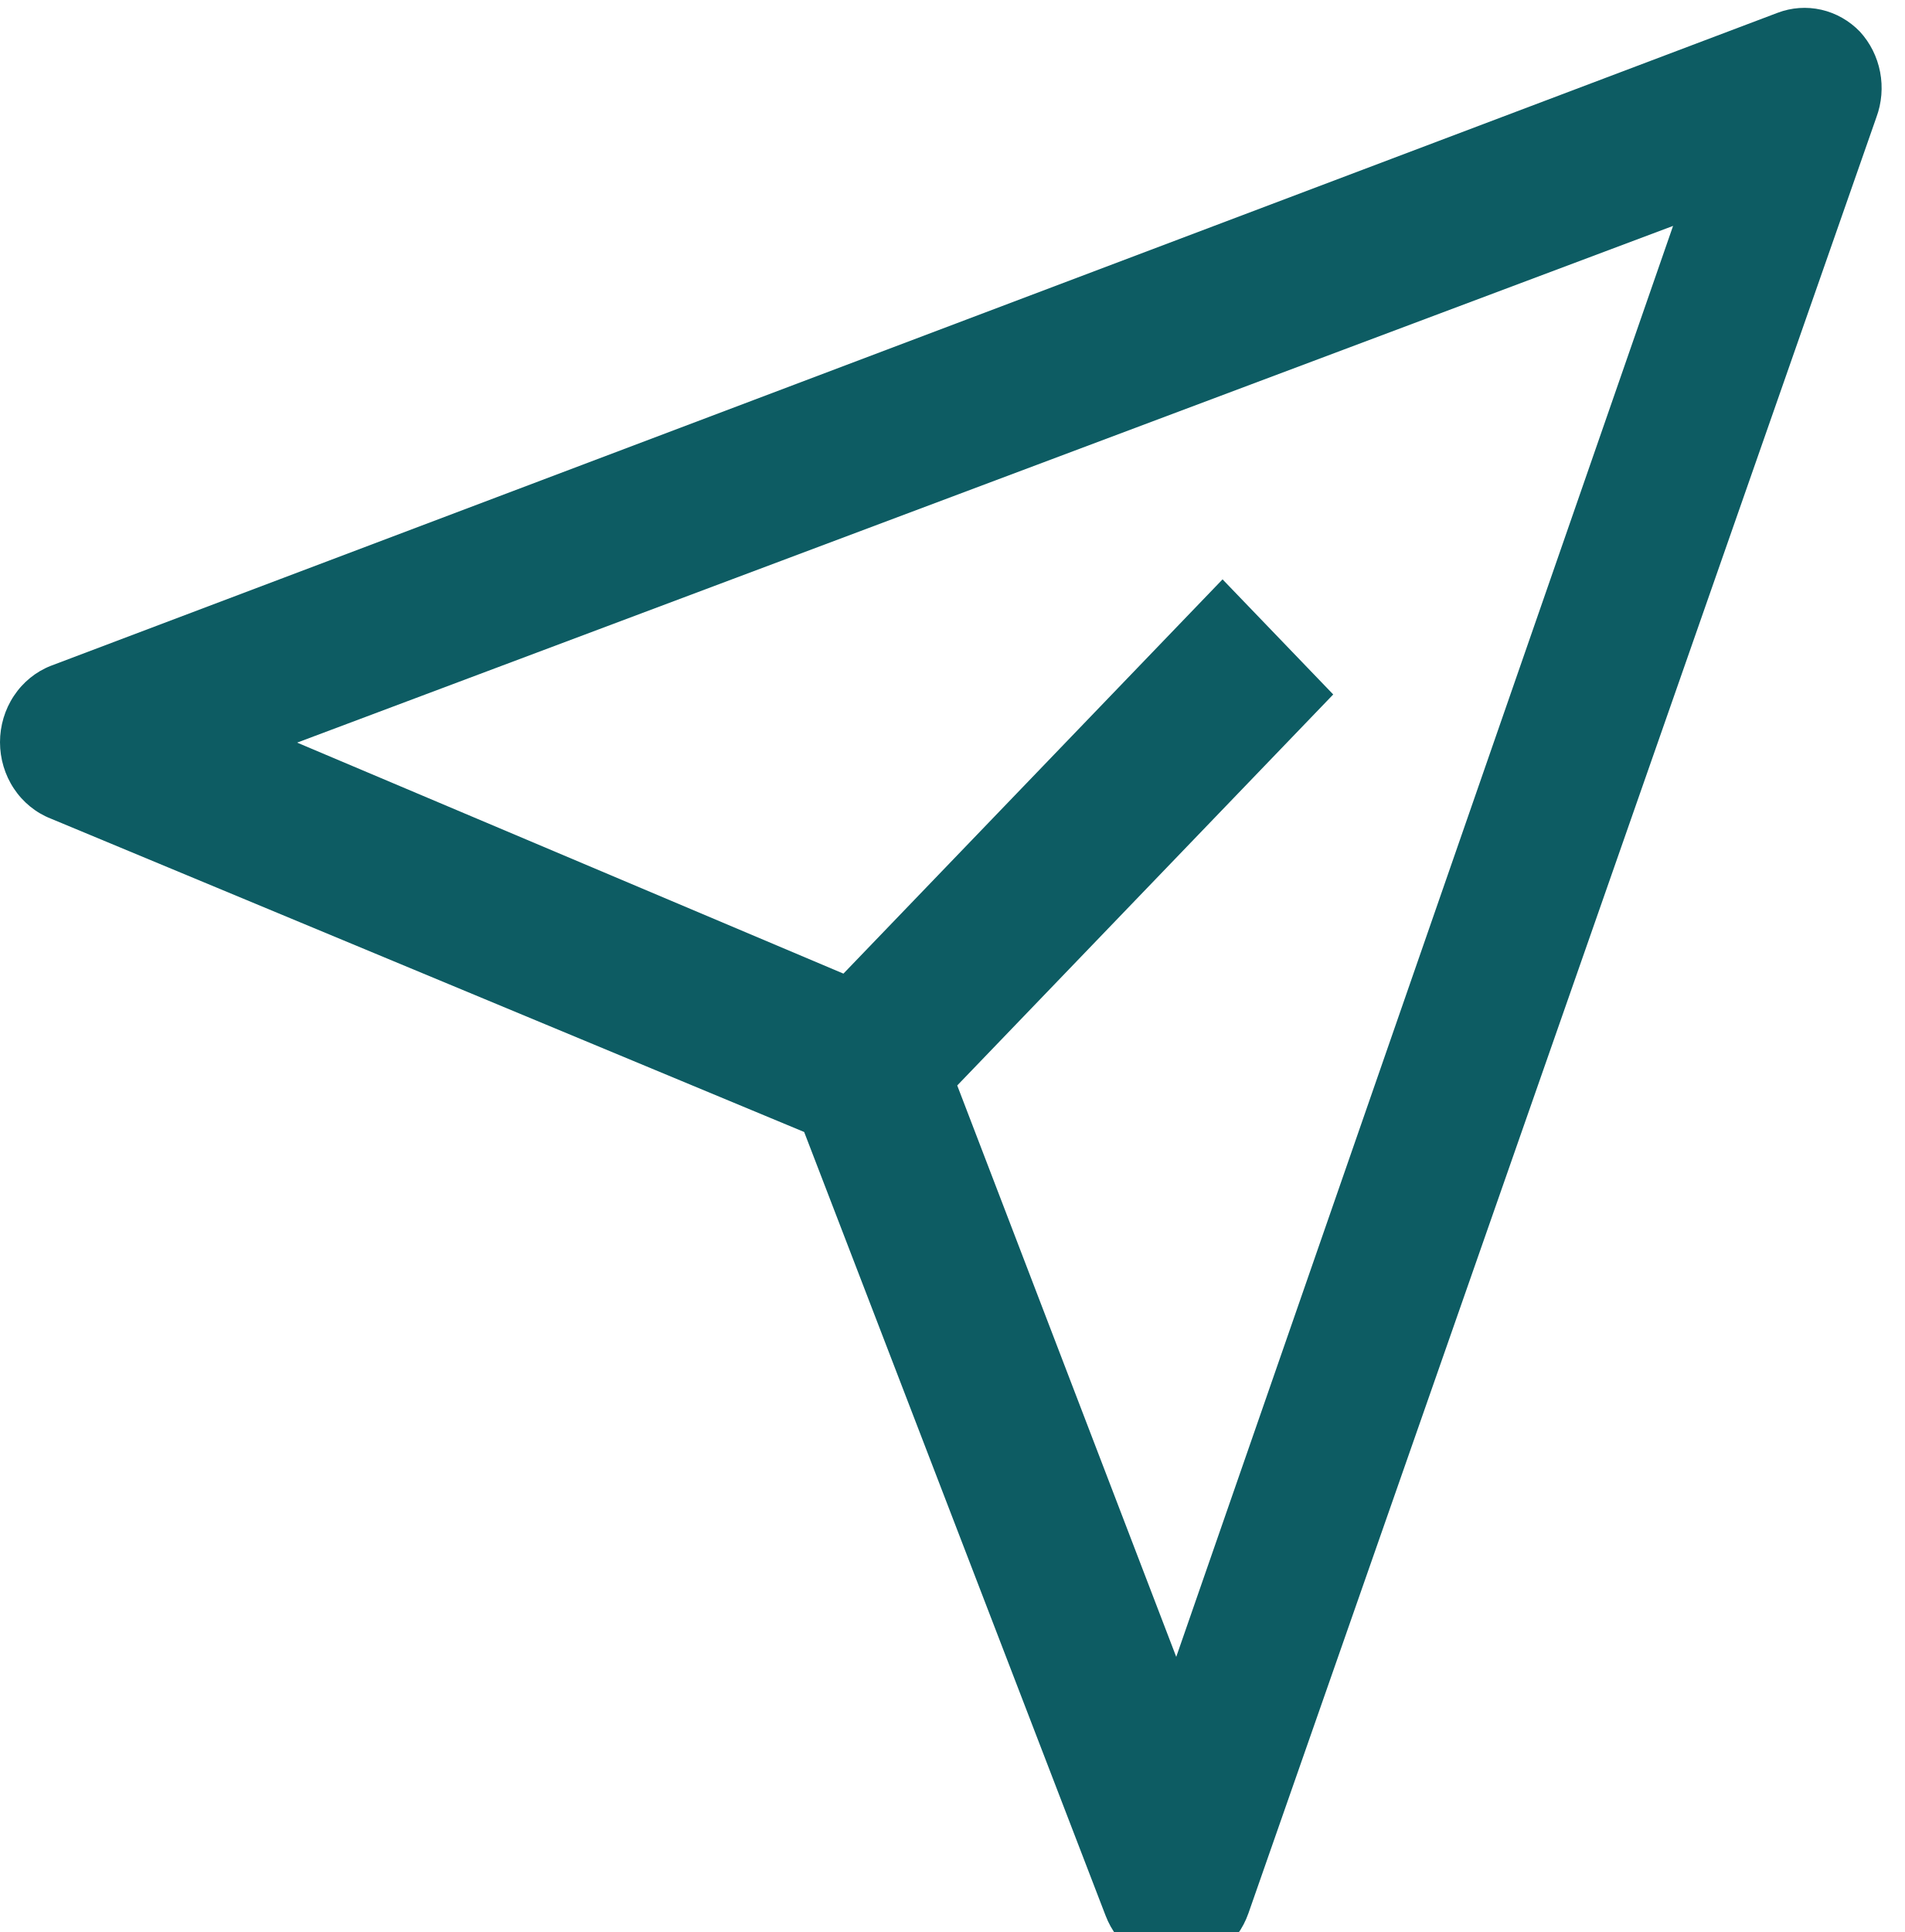
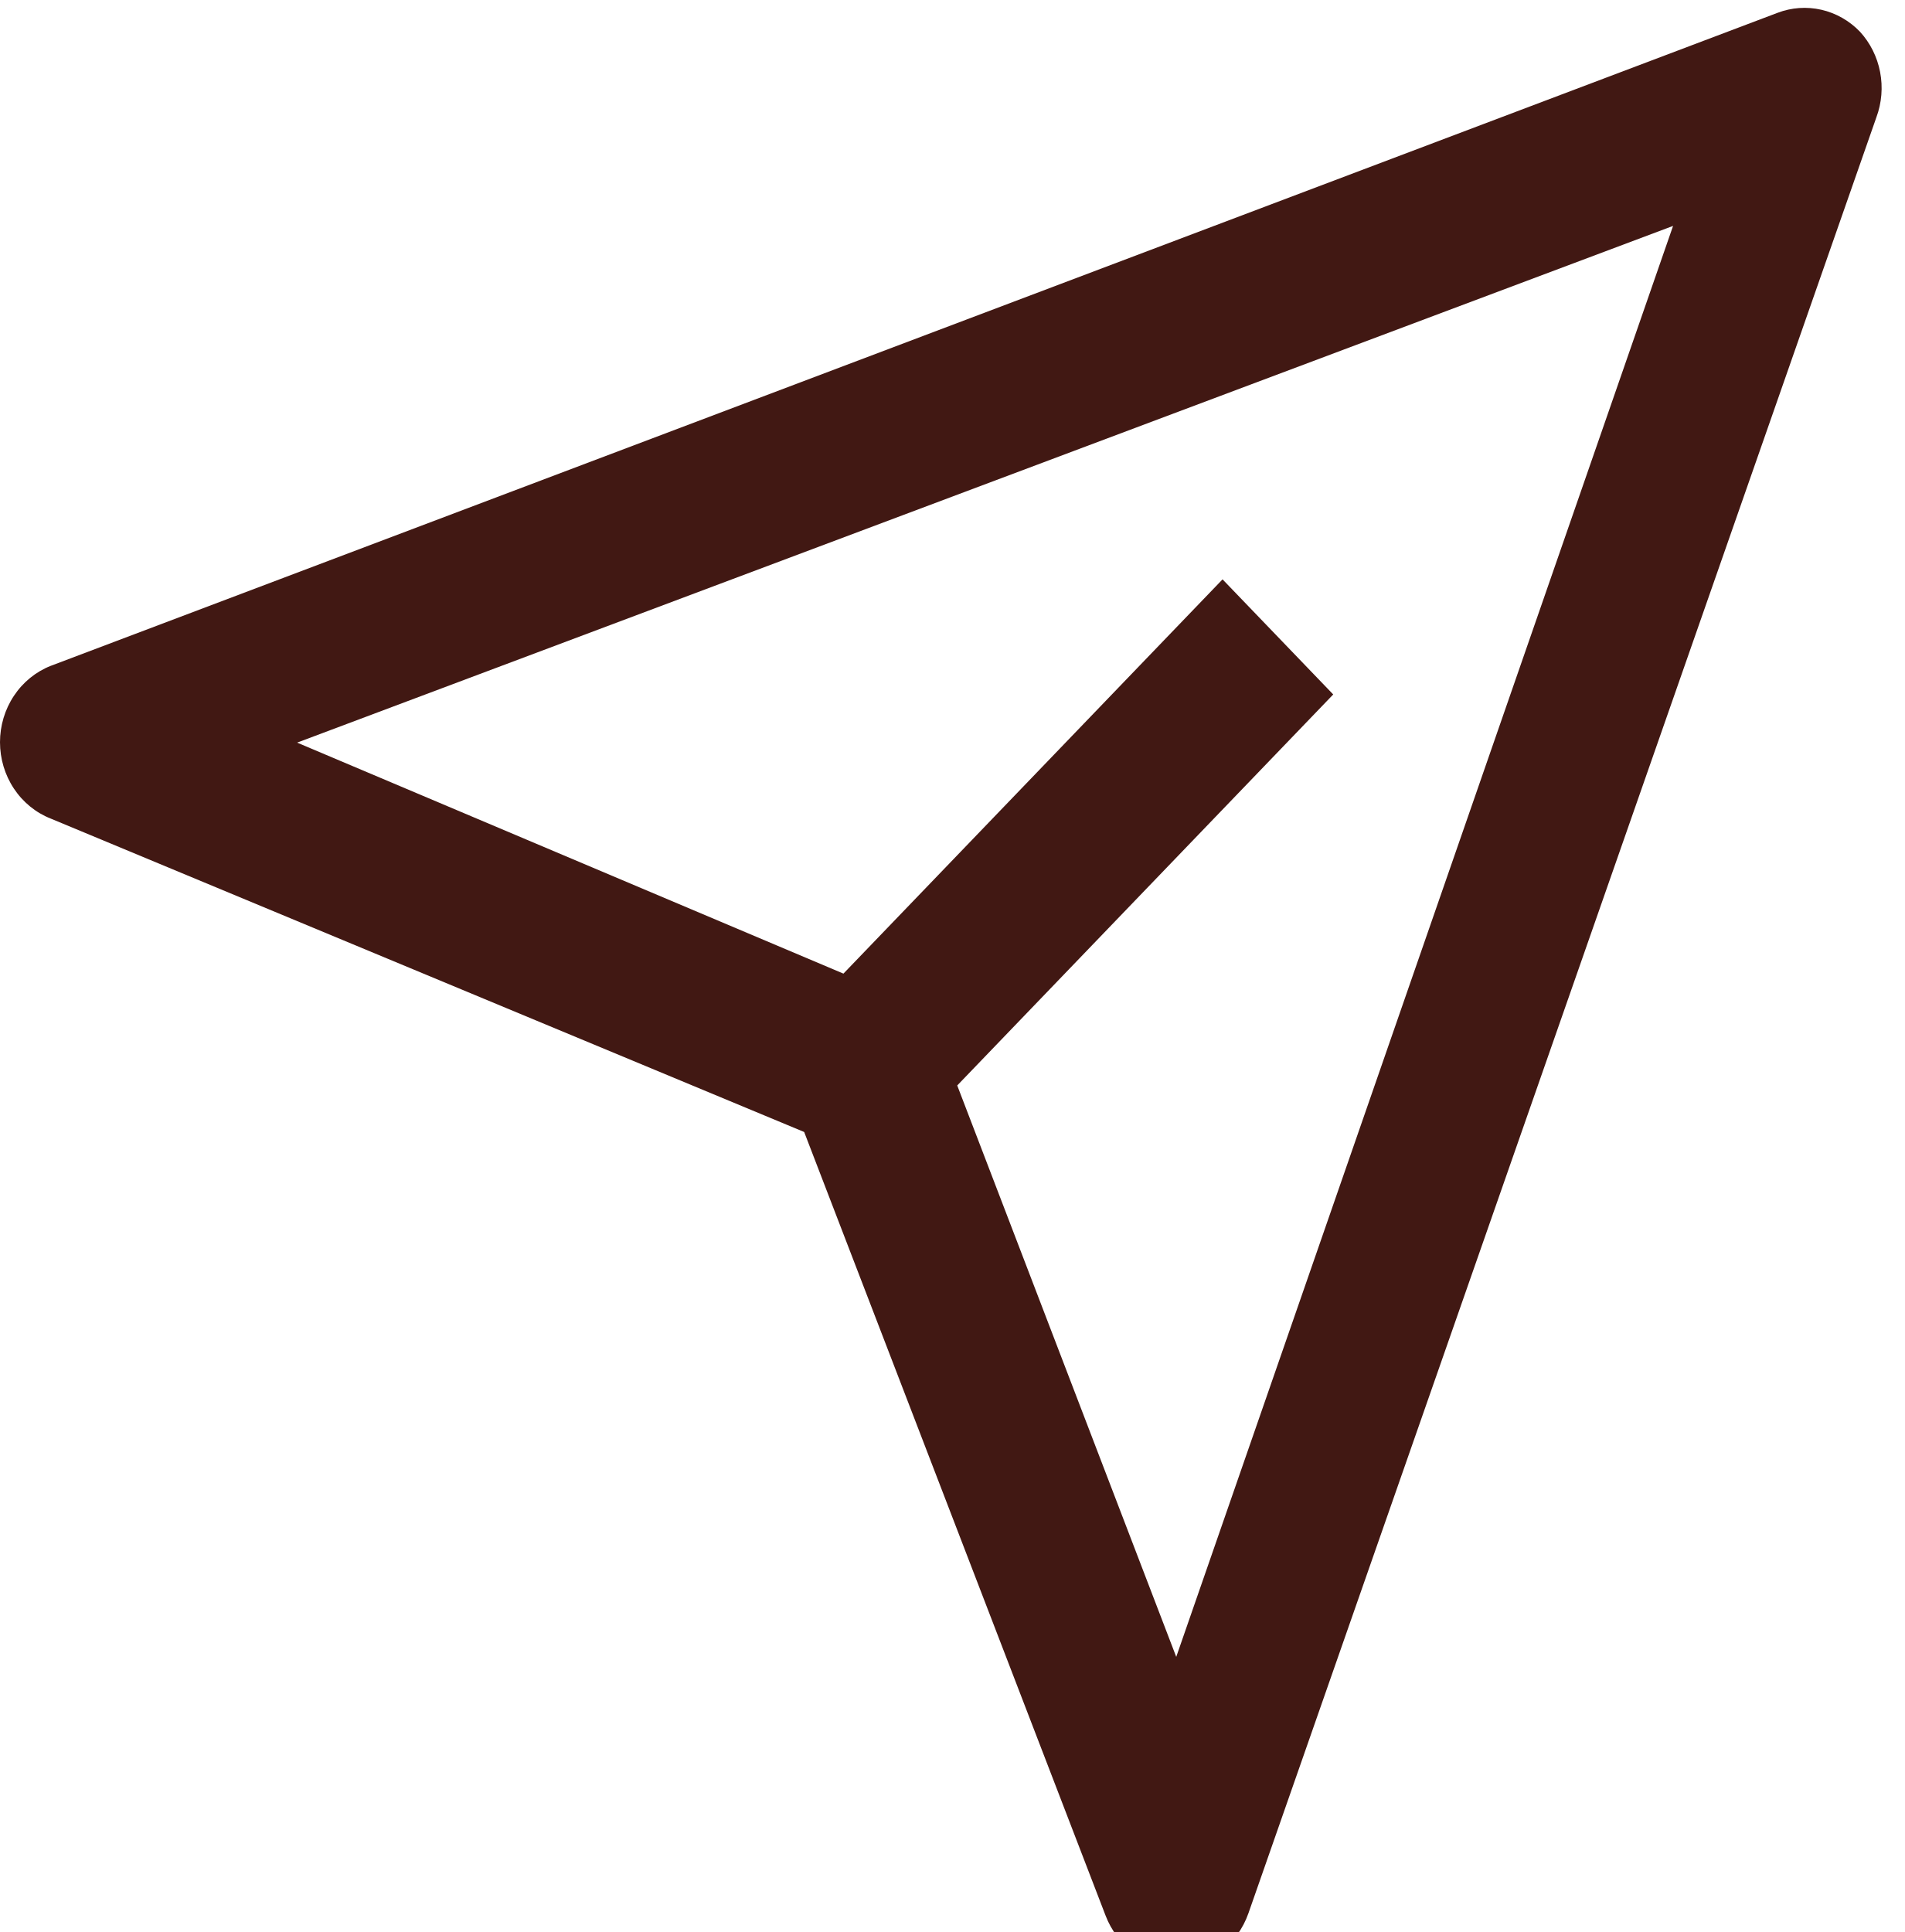
<svg xmlns="http://www.w3.org/2000/svg" width="70" height="71" viewBox="0 0 70 71" fill="none">
-   <path d="M68.348 1.162C67.959 0.759 67.467 0.48 66.931 0.358C66.394 0.236 65.835 0.275 65.32 0.472L1.861 24.471C1.314 24.687 0.843 25.071 0.511 25.572C0.178 26.073 0 26.667 0 27.276C0 27.884 0.178 28.479 0.511 28.98C0.843 29.481 1.314 29.865 1.861 30.081L29.552 41.6L40.629 70.398C40.837 70.943 41.194 71.412 41.655 71.747C42.116 72.083 42.662 72.271 43.225 72.288C43.808 72.276 44.373 72.08 44.847 71.727C45.321 71.373 45.68 70.879 45.879 70.308L68.954 4.312C69.151 3.781 69.198 3.203 69.091 2.645C68.984 2.088 68.726 1.573 68.348 1.162ZM43.225 60.889L35.177 39.89L48.994 25.521L44.927 21.291L30.995 35.78L10.919 27.291L61.483 8.302L43.225 60.889Z" fill="#0D5C63" />
+   <path d="M68.348 1.162C67.959 0.759 67.467 0.48 66.931 0.358C66.394 0.236 65.835 0.275 65.32 0.472L1.861 24.471C1.314 24.687 0.843 25.071 0.511 25.572C0.178 26.073 0 26.667 0 27.276C0 27.884 0.178 28.479 0.511 28.98C0.843 29.481 1.314 29.865 1.861 30.081L29.552 41.6L40.629 70.398C40.837 70.943 41.194 71.412 41.655 71.747C42.116 72.083 42.662 72.271 43.225 72.288C43.808 72.276 44.373 72.08 44.847 71.727C45.321 71.373 45.68 70.879 45.879 70.308L68.954 4.312C69.151 3.781 69.198 3.203 69.091 2.645C68.984 2.088 68.726 1.573 68.348 1.162ZM43.225 60.889L35.177 39.89L48.994 25.521L44.927 21.291L30.995 35.78L10.919 27.291L61.483 8.302L43.225 60.889Z" fill="#411813" />
</svg>
